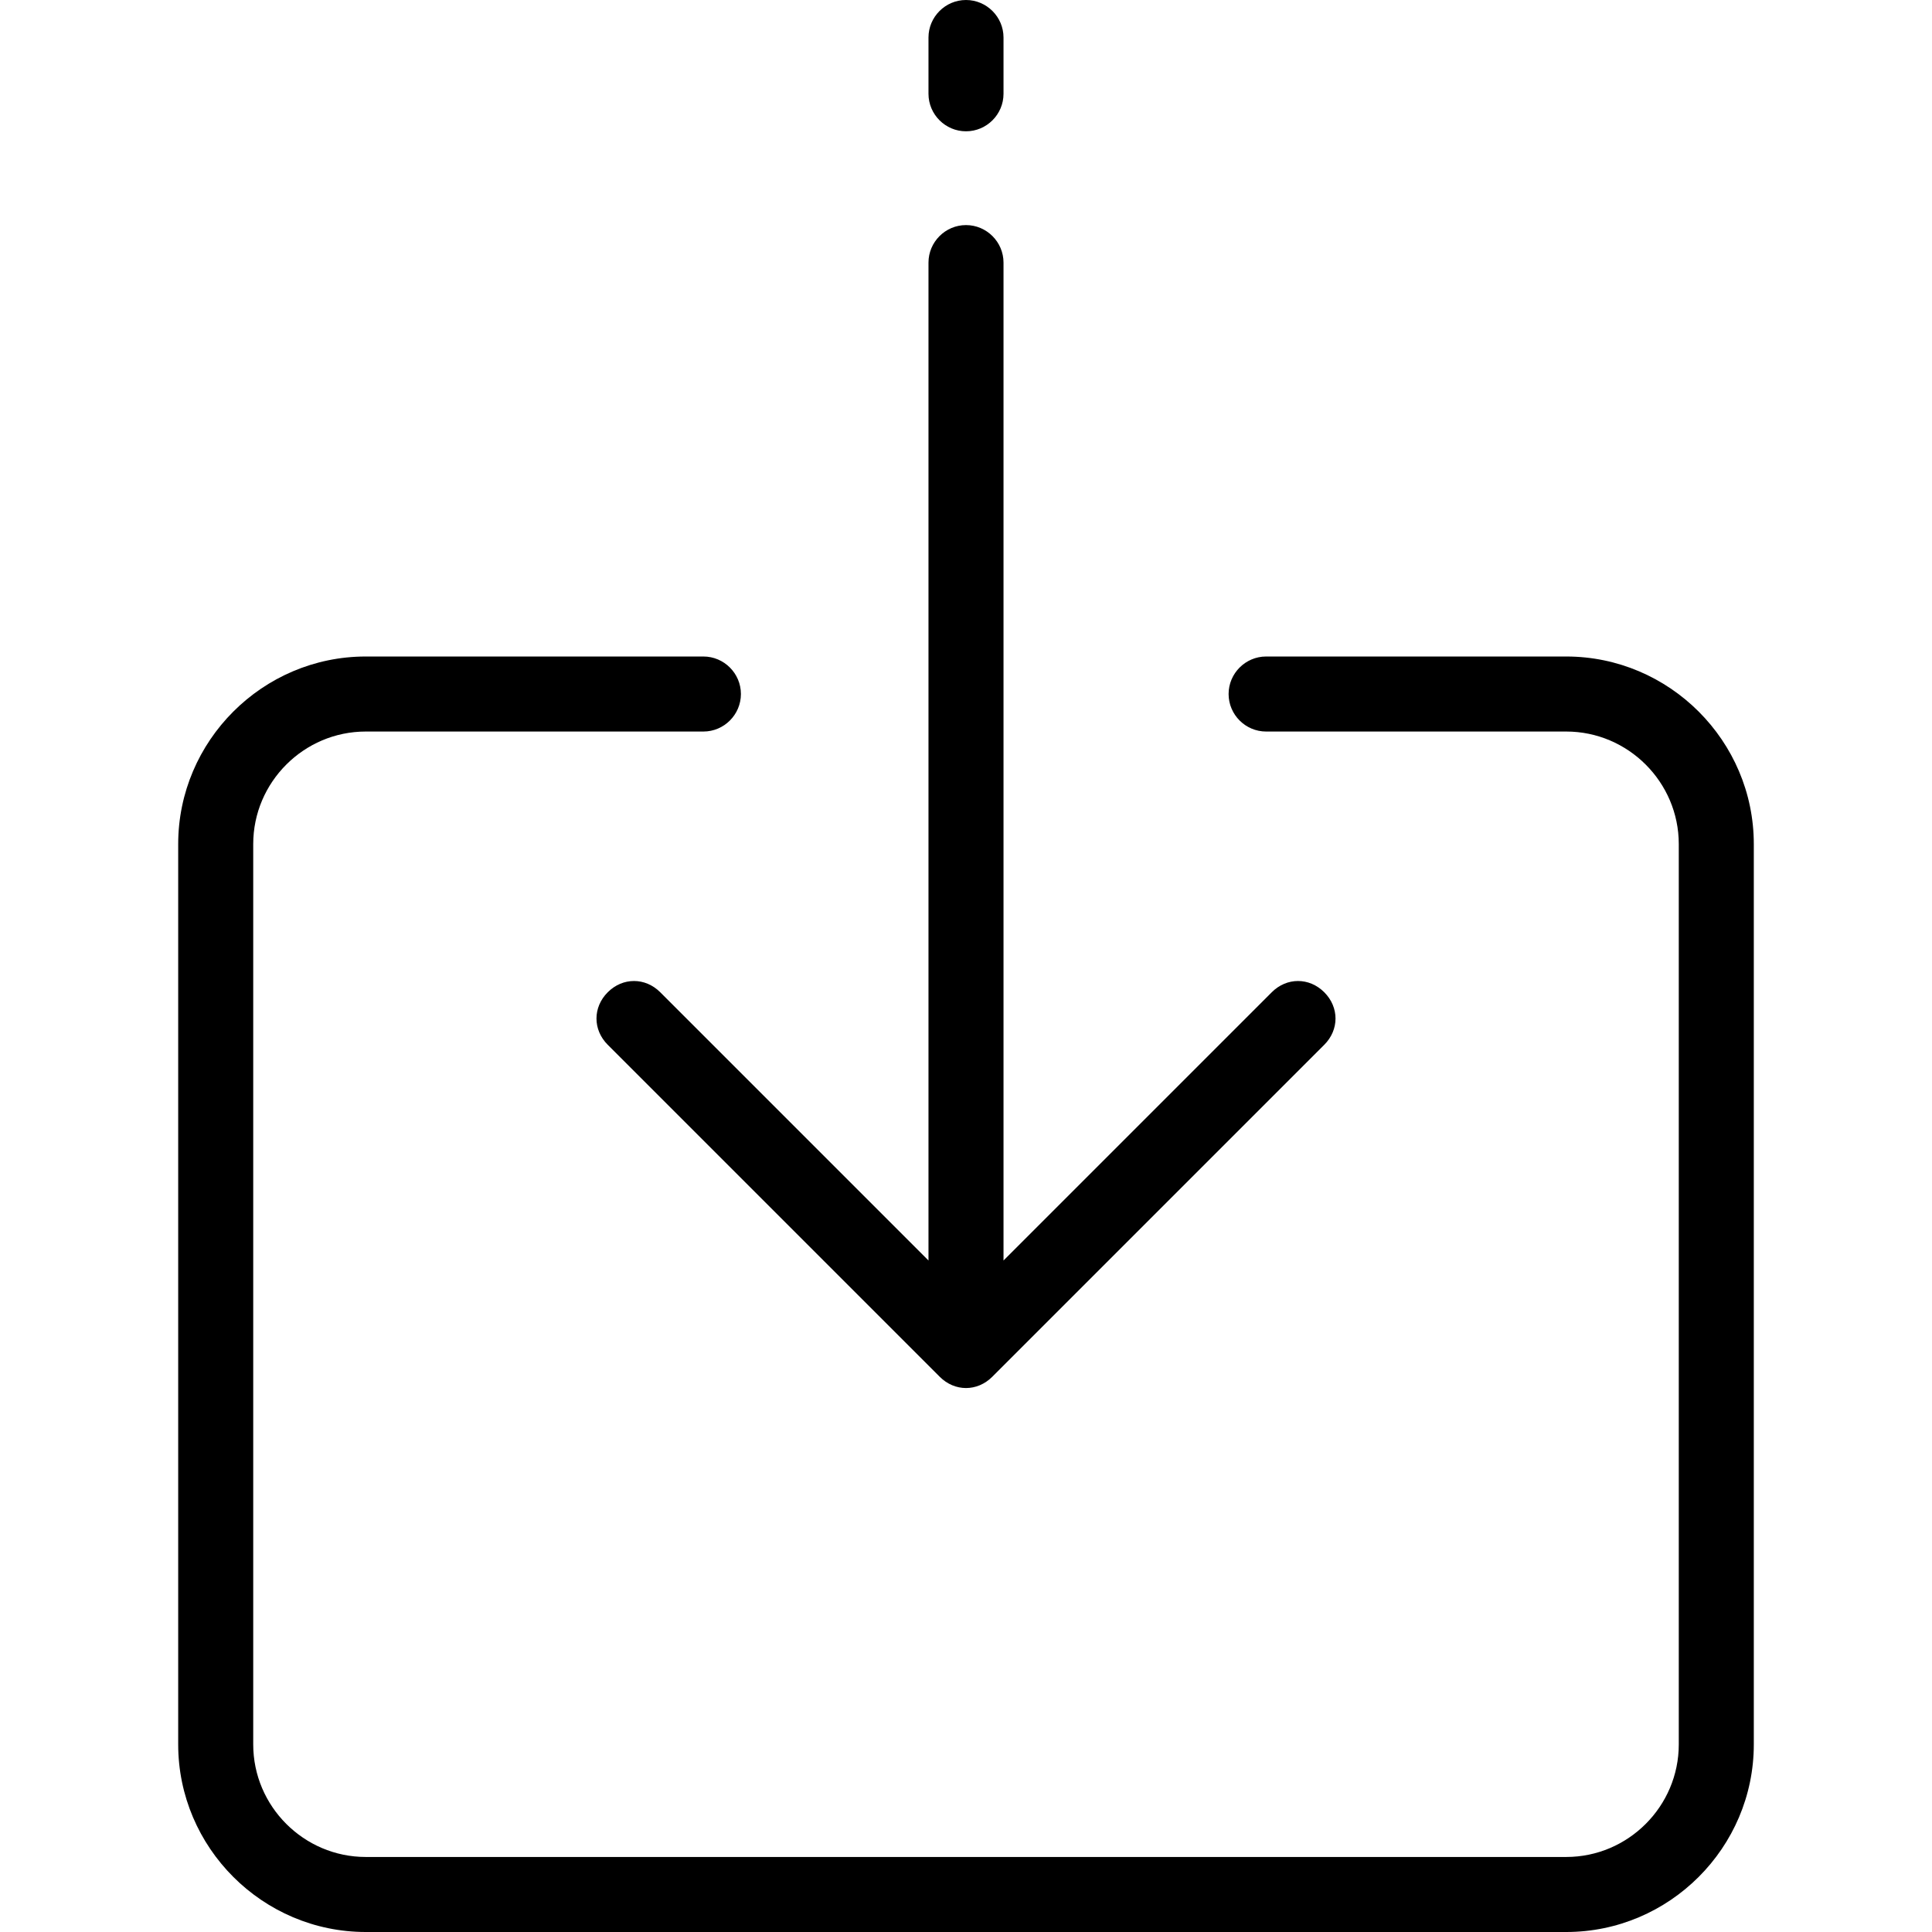
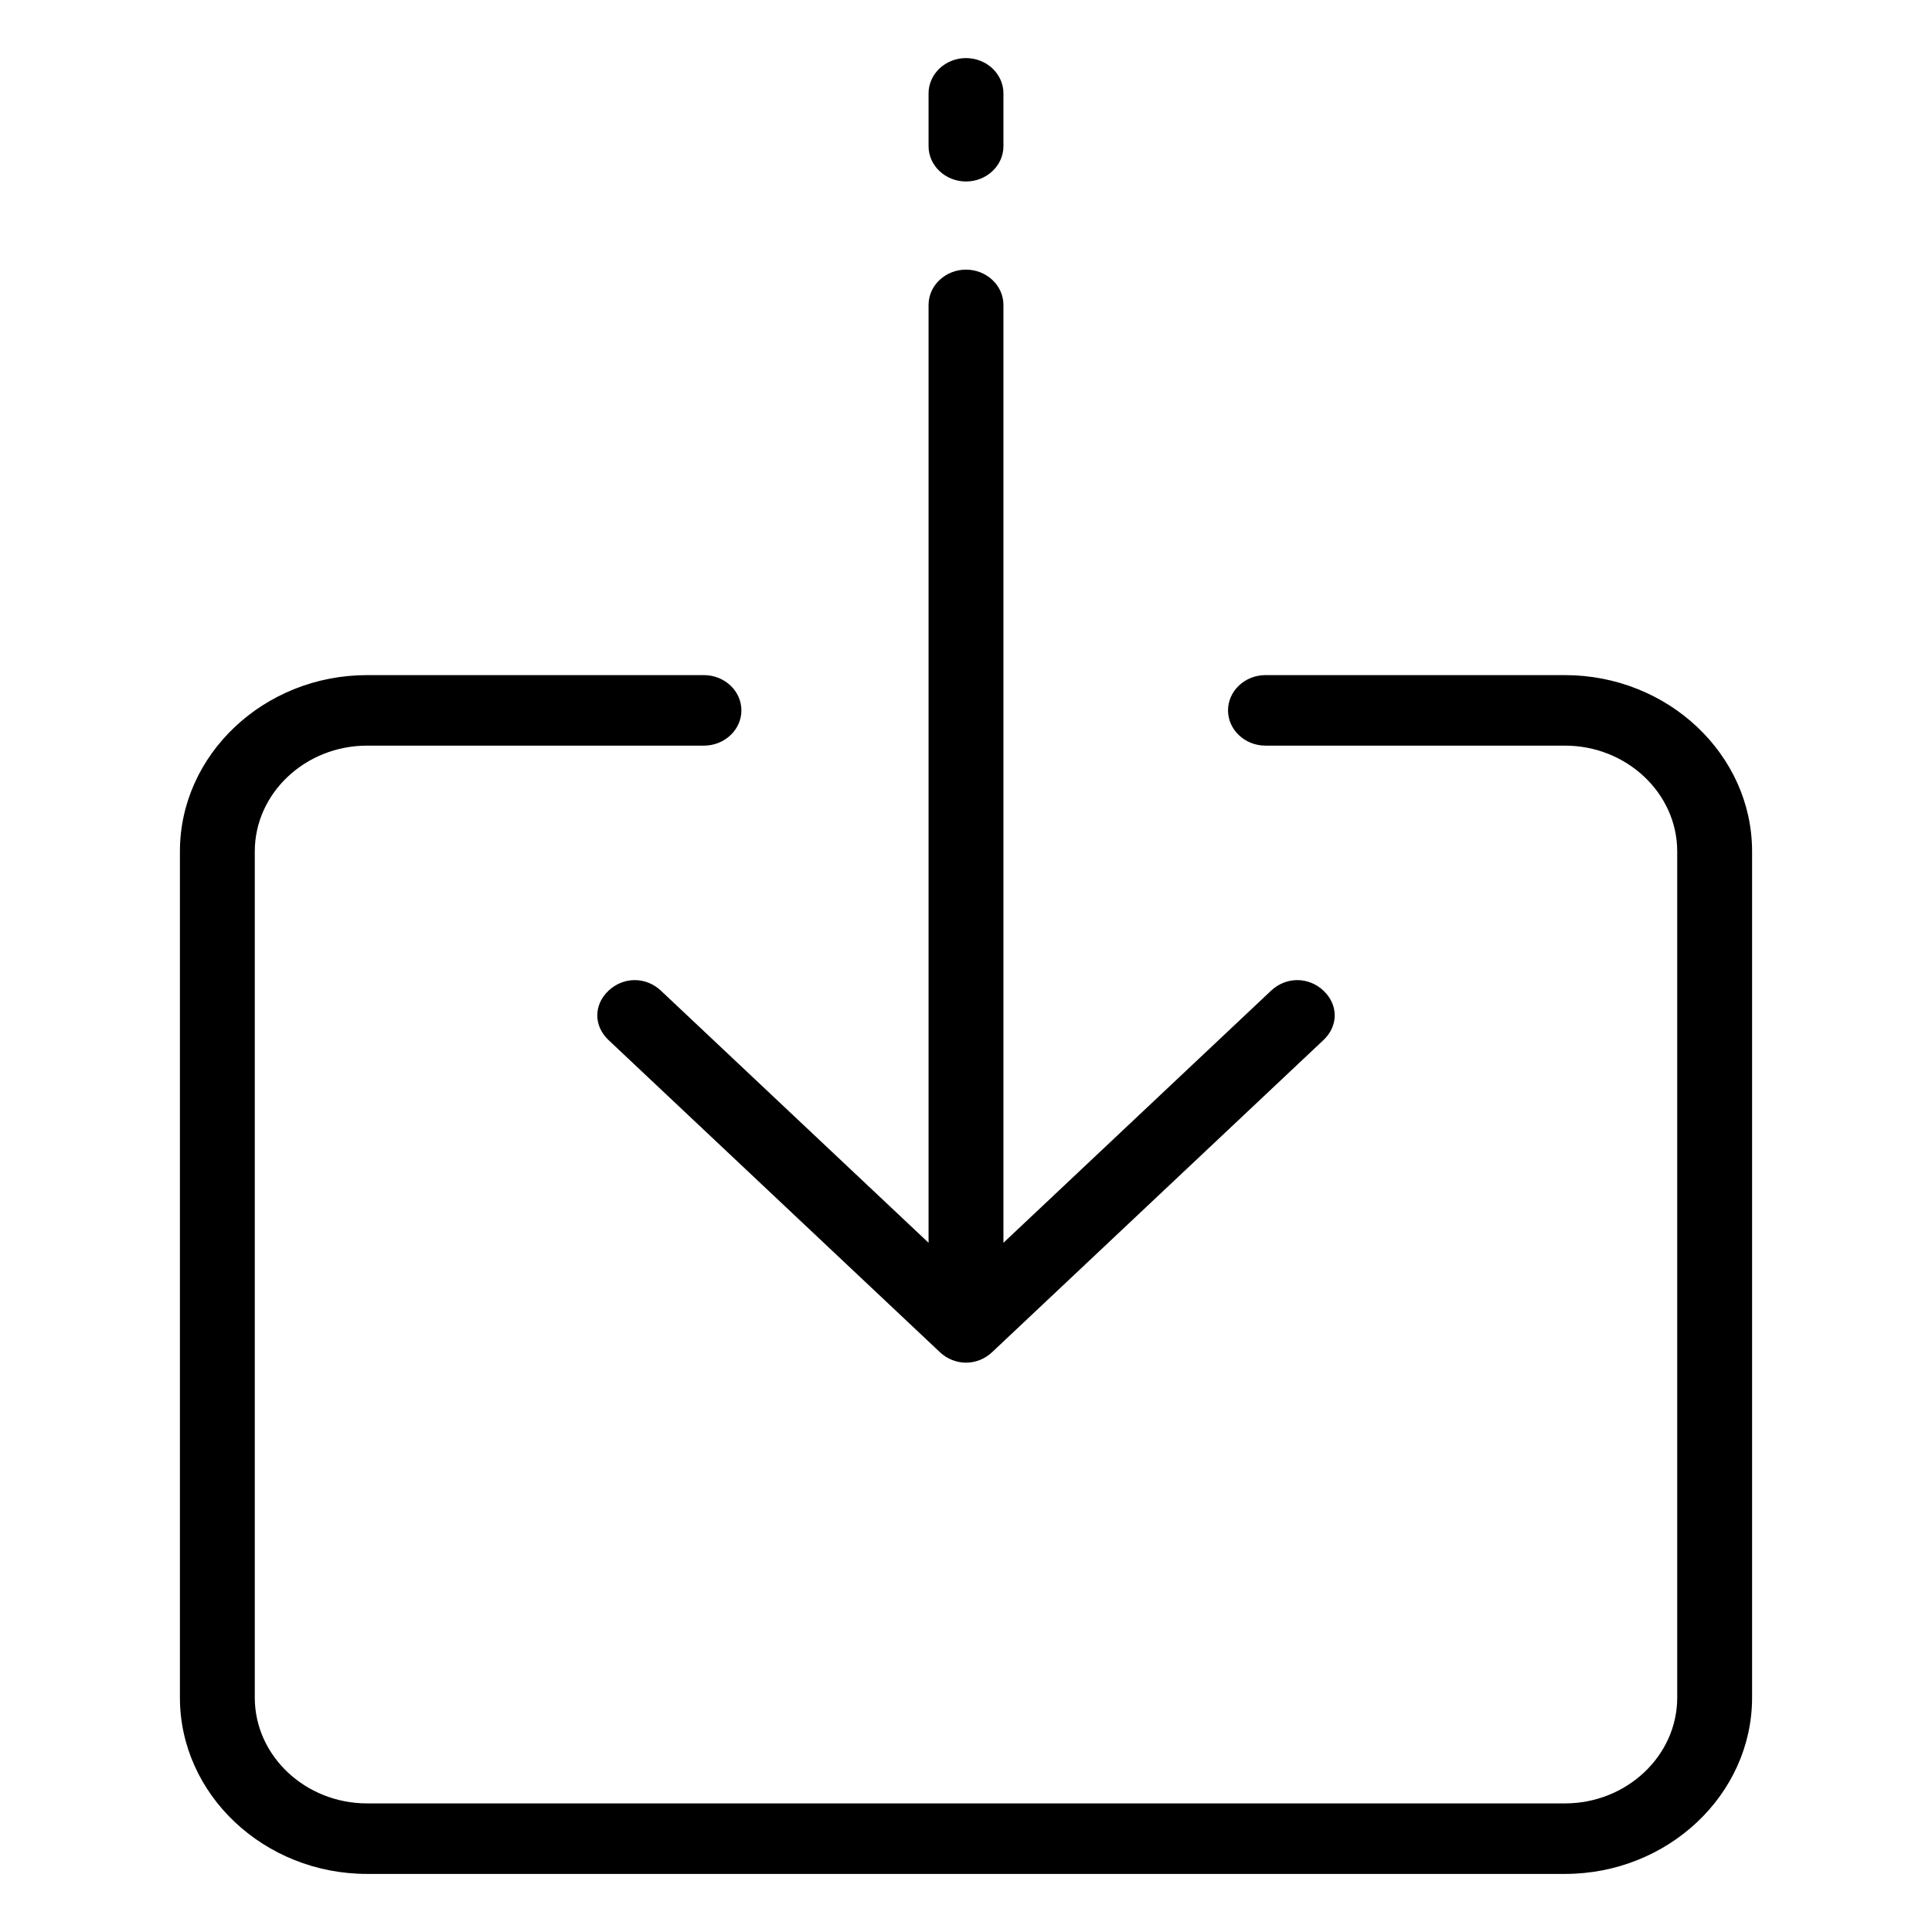
- <svg xmlns="http://www.w3.org/2000/svg" version="1.1" id="Layer_1" x="0px" y="0px" viewBox="0 0 412 412" style="enable-background:new 0 0 412 412;" xml:space="preserve">
-   <g>
-     <g>
-       <g>
-         <path d="M334,140h-64c-4.4,0-8,3.6-8,8c0,4.4,3.6,8,8,8h64c13.2,0,24,10.8,24,24v192c0,13.2-10.8,24-24,24H78     c-13.2,0-24-10.8-24-24V180c0-13.2,10.8-24,24-24h72c4.4,0,8-3.6,8-8c0-4.4-3.6-8-8-8H78c-22,0-40,18-40,40v192c0,22,18,40,40,40     h256c22,0,40-18,40-40V180C374,158,356,140,334,140z" />
-         <path d="M206,28c4.4,0,8-3.6,8-8V8c0-4.4-3.6-8-8-8c-4.4,0-8,3.6-8,8v12C198,24.4,201.6,28,206,28z" />
-         <path d="M129.6,211.6c-3.2,3.2-3.2,8,0,11.2l70.8,70.8c1.6,1.6,3.6,2.4,5.6,2.4s4-0.8,5.6-2.4l70.8-70.8c3.2-3.2,3.2-8,0-11.2     s-8-3.2-11.2,0L214,268.8V56c0-4.4-3.6-8-8-8c-4.4,0-8,3.6-8,8v212.8l-57.2-57.2C137.6,208.4,132.8,208.4,129.6,211.6z" />
+ <svg xmlns="http://www.w3.org/2000/svg" version="1.1" width="24" height="24" viewBox="0 0 640 640" xml:space="preserve">
+   <defs>
+ </defs>
+   <g transform="matrix(1.55 0 0 1.46 320 320)" id="0zRmvDRJdMy4j9q9kfs_X">
+     <g style="" vector-effect="non-scaling-stroke">
+       <g transform="matrix(1 0 0 1 0 70)" id="RsXIp4WGzecCgq_v58d7N">
+         <path style="stroke: none; stroke-width: 1; stroke-dasharray: none; stroke-linecap: butt; stroke-dashoffset: 0; stroke-linejoin: miter; stroke-miterlimit: 4; fill: rgb(0,0,0); fill-rule: nonzero; opacity: 1;" vector-effect="non-scaling-stroke" transform=" translate(-206, -276)" d="M 334 140 L 270 140 C 265.6 140 262 143.6 262 148 C 262 152.4 265.6 156 270 156 L 334 156 C 347.2 156 358 166.8 358 180 L 358 372 C 358 385.2 347.2 396 334 396 L 78 396 C 64.8 396 54 385.2 54 372 L 54 180 C 54 166.8 64.8 156 78 156 L 150 156 C 154.4 156 158 152.4 158 148 C 158 143.6 154.4 140 150 140 L 78 140 C 56 140 38 158 38 180 L 38 372 C 38 394 56 412 78 412 L 334 412 C 356 412 374 394 374 372 L 374 180 C 374 158 356 140 334 140 z" stroke-linecap="round" />
+       </g>
+       <g transform="matrix(1 0 0 1 0 -192)" id="ZvNoiSKh0jOhKqvx79pQx">
+         <path style="stroke: none; stroke-width: 1; stroke-dasharray: none; stroke-linecap: butt; stroke-dashoffset: 0; stroke-linejoin: miter; stroke-miterlimit: 4; fill: rgb(0,0,0); fill-rule: nonzero; opacity: 1;" vector-effect="non-scaling-stroke" transform=" translate(-206, -14)" d="M 206 28 C 210.4 28 214 24.4 214 20 L 214 8 C 214 3.6 210.4 0 206 0 C 201.6 0 198 3.6 198 8 L 198 20 C 198 24.4 201.6 28 206 28 z" stroke-linecap="round" />
+       </g>
+       <g transform="matrix(1 0 0 1 0 -34)" id="f-QQdQ_d0zL0dAaU6TpqB">
+         <path style="stroke: none; stroke-width: 1; stroke-dasharray: none; stroke-linecap: butt; stroke-dashoffset: 0; stroke-linejoin: miter; stroke-miterlimit: 4; fill: rgb(0,0,0); fill-rule: nonzero; opacity: 1;" vector-effect="non-scaling-stroke" transform=" translate(-206, -172)" d="M 129.6 211.6 C 126.4 214.8 126.4 219.6 129.6 222.8 L 200.4 293.6 C 202 295.2 204 296 206 296 C 208 296 210 295.2 211.6 293.6 L 282.4 222.8 C 285.6 219.6 285.6 214.8 282.4 211.6 C 279.2 208.4 274.4 208.4 271.2 211.6 L 214 268.8 L 214 56 C 214 51.6 210.4 48 206 48 C 201.6 48 198 51.6 198 56 L 198 268.8 L 140.8 211.6 C 137.6 208.4 132.8 208.4 129.6 211.6 z" stroke-linecap="round" />
      </g>
    </g>
  </g>
-   <g>
- </g>
-   <g>
- </g>
-   <g>
- </g>
-   <g>
- </g>
-   <g>
- </g>
-   <g>
- </g>
-   <g>
- </g>
-   <g>
- </g>
-   <g>
- </g>
-   <g>
- </g>
-   <g>
- </g>
-   <g>
- </g>
-   <g>
- </g>
-   <g>
- </g>
-   <g>
- </g>
</svg>
